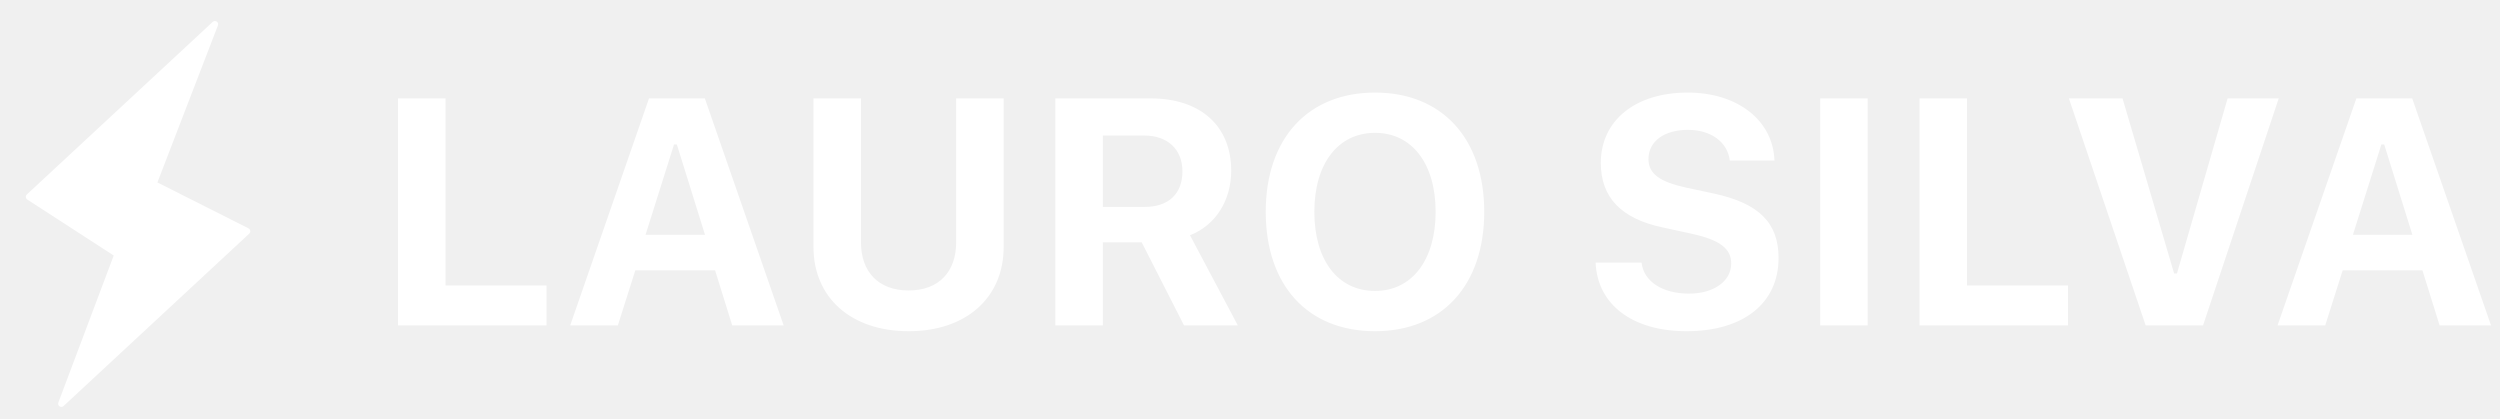
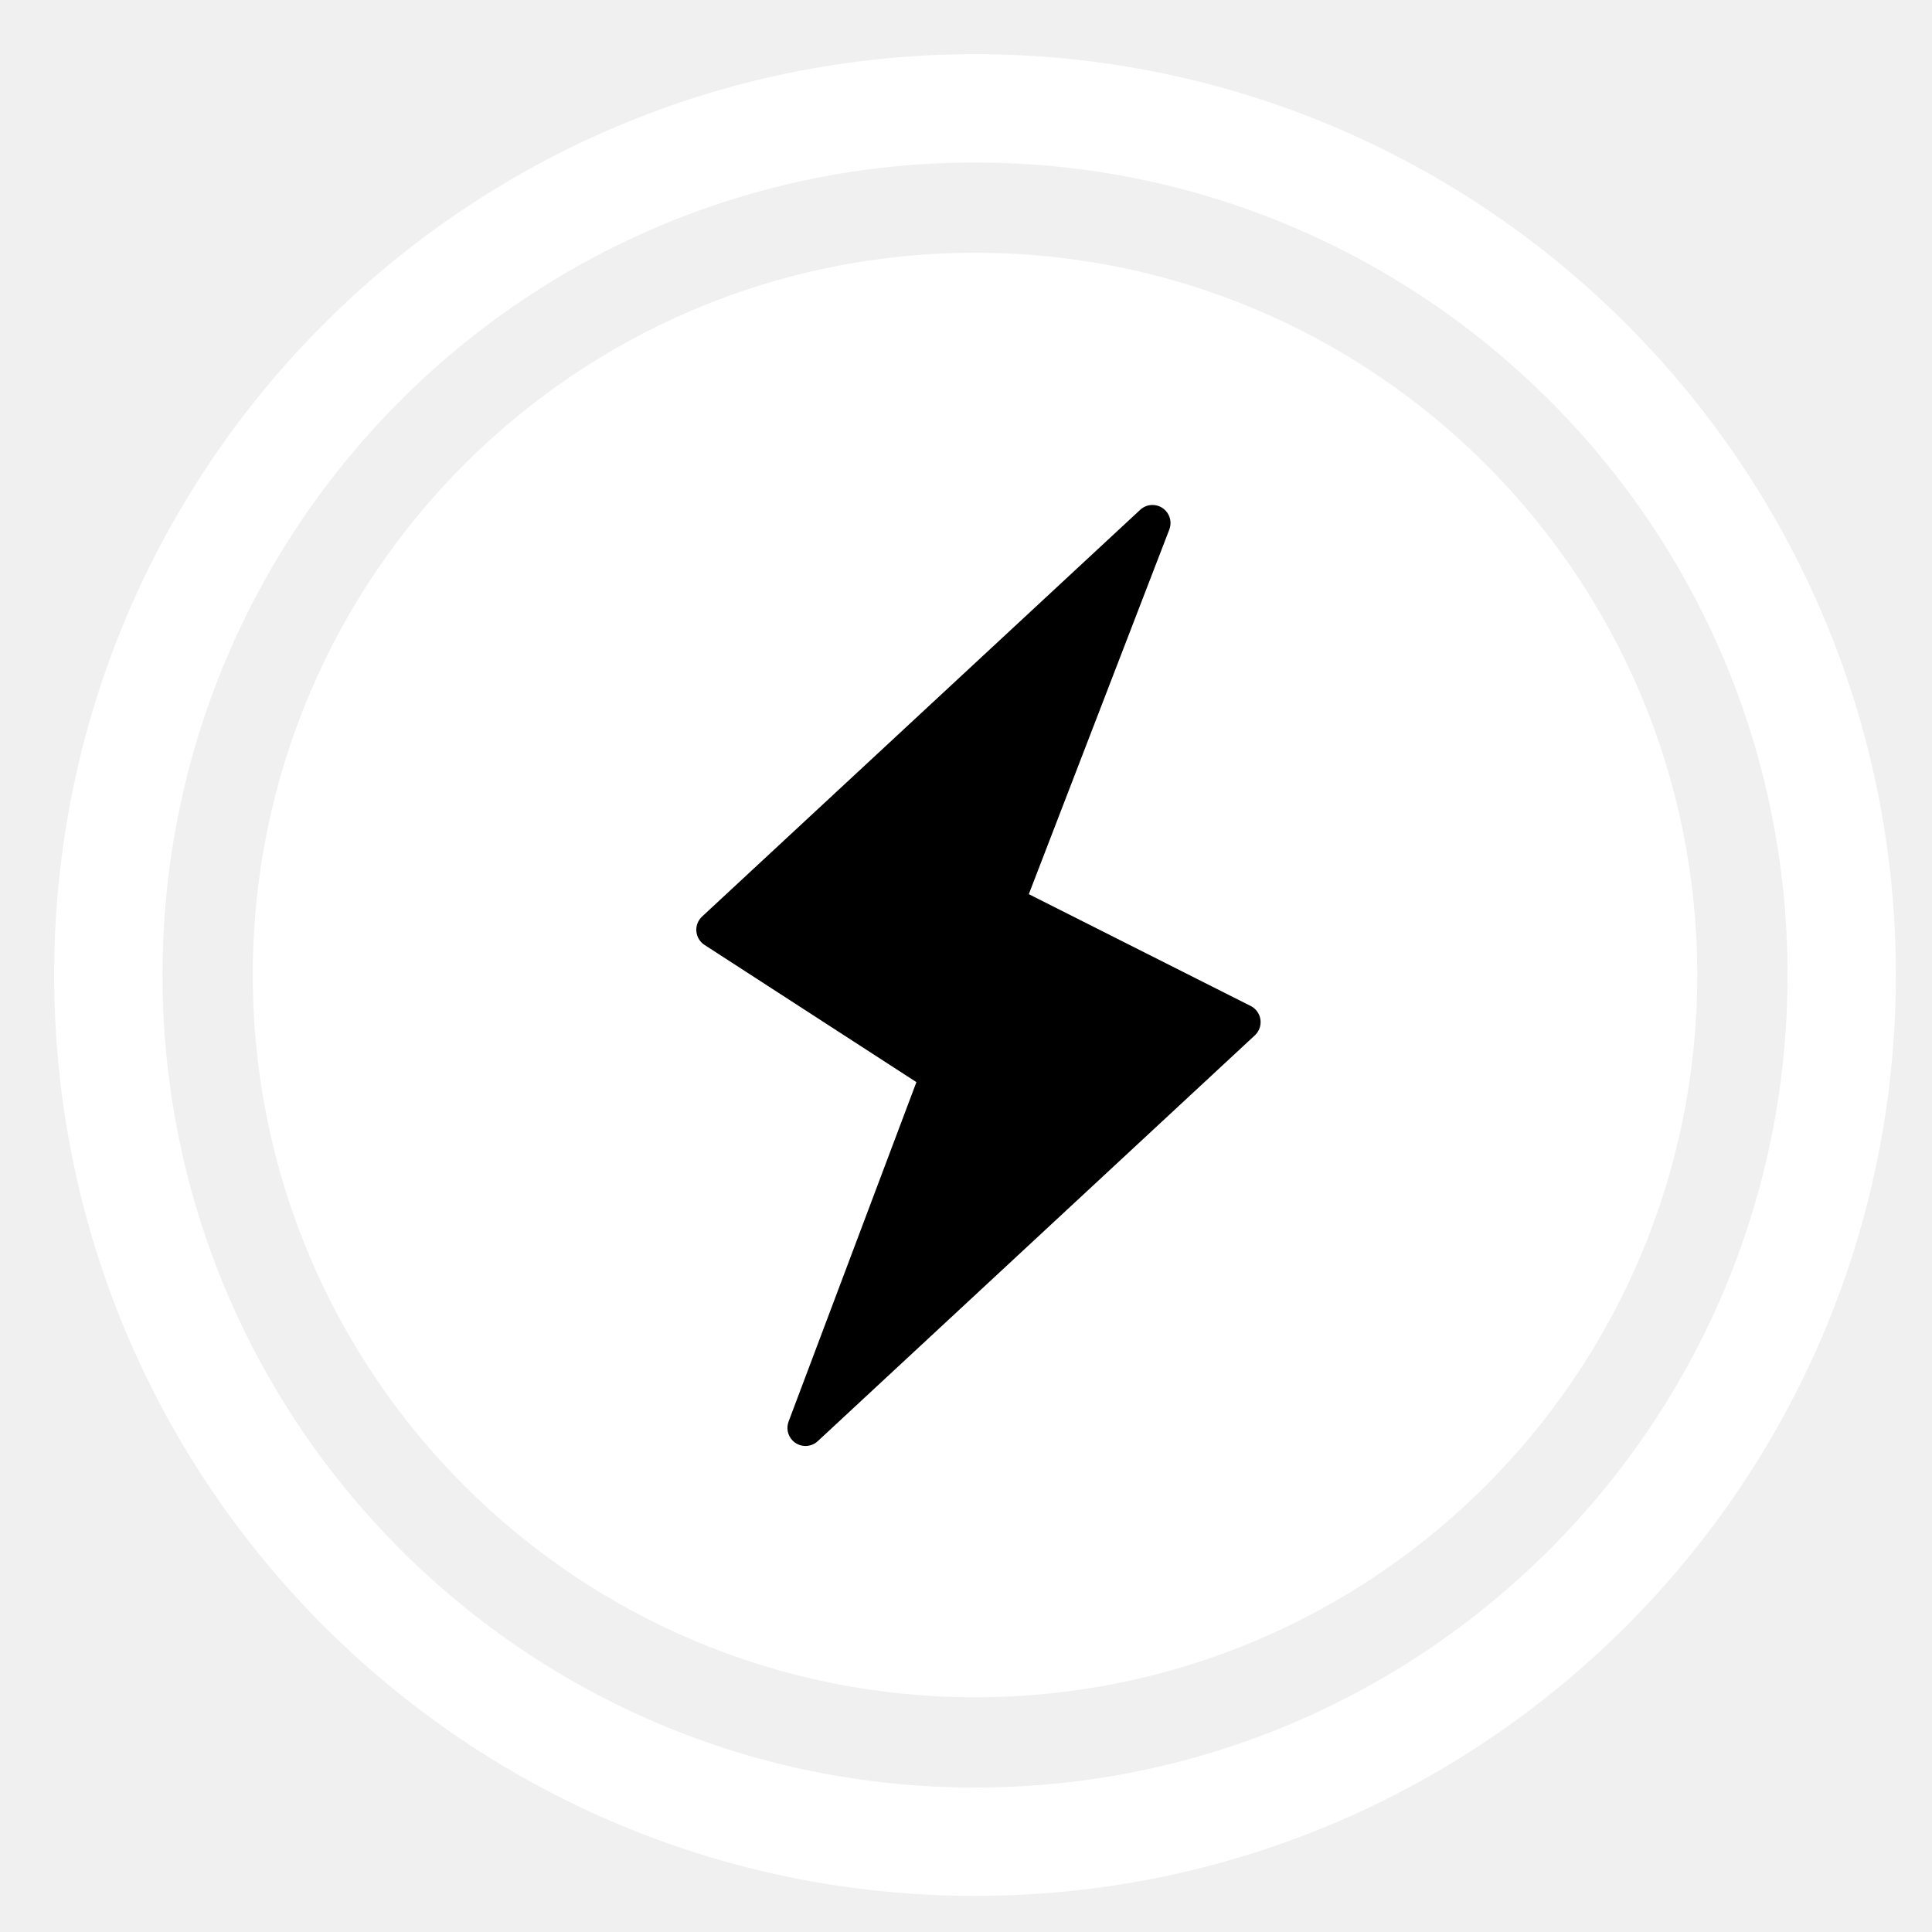
- <svg xmlns="http://www.w3.org/2000/svg" width="776px" height="130px" viewBox="0 0 776 130" version="1.1">
+ <svg xmlns="http://www.w3.org/2000/svg" width="107px" height="107px" viewBox="0 0 107 107" version="1.1">
  <g id="Logo-Light" stroke="none" stroke-width="1" fill="none" fill-rule="evenodd">
-     <g id="logo" transform="translate(6, 5)" fill="#FFFFFF">
-       <g id="Group-2">
-         <g id="Group" transform="translate(36.89035, 61.31892) rotate(-1) translate(-36.89035, -61.31892) translate(1.890348, 1.318917)">
-           <path d="M9.2,118.19 L27.181,72.858 L0.655,55.016 C0.196,54.708 0.075,54.086 0.383,53.628 C0.429,53.559 0.484,53.497 0.545,53.442 L59.178,0.884 C59.589,0.515 60.221,0.55 60.59,0.961 C60.845,1.246 60.915,1.65 60.772,2.004 L41.137,50.419 L69.169,65.164 C69.657,65.421 69.845,66.026 69.588,66.514 C69.533,66.62 69.459,66.714 69.371,66.793 L10.797,119.303 C10.386,119.672 9.754,119.637 9.385,119.226 C9.132,118.944 9.061,118.542 9.2,118.19 Z" id="Shape" />
+     <g id="Group-3" transform="translate(6, 6)">
+       <circle id="Oval" stroke="#FFFFFF" stroke-width="6" cx="48" cy="48" r="48" />
+       <circle id="Oval" fill="#FFFFFF" cx="48" cy="48" r="40" />
+       <g id="Group-2" transform="translate(31, 21)" fill="#000000">
+         <g id="Group" transform="translate(16.89315, 27.1492) rotate(-1) translate(-16.89315, -27.1492) translate(0.893145, 0.649202)">
+           <path d="M5.354,50.899 L12.76,32.227 L1.161,24.425 C0.703,24.117 0.581,23.496 0.889,23.038 C0.935,22.969 0.99,22.906 1.051,22.851 L25.705,0.751 C26.116,0.382 26.749,0.417 27.117,0.828 C27.372,1.113 27.443,1.517 27.299,1.871 L19.166,21.927 L31.344,28.333 C31.833,28.59 32.02,29.195 31.763,29.684 C31.708,29.789 31.634,29.884 31.546,29.963 L6.951,52.012 C6.54,52.381 5.908,52.346 5.539,51.935 C5.286,51.653 5.214,51.251 5.354,50.899 Z" id="Shape" />
        </g>
      </g>
    </g>
-     <path d="M169.639,88.598 L169.639,101 L123.545,101 L123.545,30.541 L138.291,30.541 L138.291,88.598 L169.639,88.598 Z M227.281,101 L221.959,83.91 L197.203,83.91 L191.783,101 L176.988,101 L201.451,30.541 L218.785,30.541 L243.248,101 L227.281,101 Z M209.215,44.848 L200.377,72.875 L218.834,72.875 L210.094,44.848 L209.215,44.848 Z M267.248,30.541 L267.248,75.268 C267.248,84.301 272.619,90.16 282.043,90.16 C291.467,90.16 296.789,84.301 296.789,75.268 L296.789,30.541 L311.535,30.541 L311.535,76.684 C311.535,92.26 300.061,102.807 282.043,102.807 C264.025,102.807 252.502,92.26 252.502,76.684 L252.502,30.541 L267.248,30.541 Z M342.322,75.219 L342.322,101 L327.576,101 L327.576,30.541 L357.166,30.541 C372.645,30.541 382.166,39.086 382.166,53.002 C382.166,62.035 377.479,69.848 369.373,73.021 L384.217,101 L367.518,101 L354.383,75.219 L342.322,75.219 Z M342.322,42.064 L342.322,64.232 L355.262,64.232 C362.684,64.232 367.029,60.18 367.029,53.197 C367.029,46.361 362.439,42.064 355.115,42.064 L342.322,42.064 Z M426.82,28.734 C447.572,28.734 460.707,42.943 460.707,65.746 C460.707,88.549 447.621,102.807 426.82,102.807 C405.873,102.807 392.885,88.549 392.885,65.746 C392.885,42.895 406.068,28.734 426.82,28.734 Z M426.82,41.234 C415.346,41.234 407.973,50.756 407.973,65.746 C407.973,80.688 415.199,90.307 426.82,90.307 C438.295,90.307 445.619,80.688 445.619,65.746 C445.619,50.756 438.246,41.234 426.82,41.234 Z M495.279,81.518 L509.537,81.518 C510.221,87.377 515.982,91.137 524.283,91.137 C531.949,91.137 537.369,87.279 537.369,81.811 C537.369,77.172 533.854,74.486 525.211,72.582 L516.031,70.58 C503.189,67.846 496.891,61.254 496.891,50.561 C496.891,37.426 507.584,28.734 523.844,28.734 C539.371,28.734 550.357,37.377 550.797,49.828 L536.93,49.828 C536.246,44.066 531.07,40.307 523.941,40.307 C516.568,40.307 511.686,43.871 511.686,49.389 C511.686,53.832 515.055,56.42 523.307,58.227 L531.803,60.033 C545.963,63.061 552.066,69.164 552.066,80.053 C552.066,94.115 541.178,102.807 523.502,102.807 C506.705,102.807 495.816,94.555 495.279,81.518 Z M579.729,101 L564.982,101 L564.982,30.541 L579.729,30.541 L579.729,101 Z M641.912,88.598 L641.912,101 L595.818,101 L595.818,30.541 L610.564,30.541 L610.564,88.598 L641.912,88.598 Z M683.832,101 L666.01,101 L642.182,30.541 L658.832,30.541 L674.848,84.887 L675.727,84.887 L691.449,30.541 L707.318,30.541 L683.832,101 Z M757.246,101 L751.924,83.91 L727.168,83.91 L721.748,101 L706.953,101 L731.416,30.541 L748.75,30.541 L773.213,101 L757.246,101 Z M739.18,44.848 L730.342,72.875 L748.799,72.875 L740.059,44.848 L739.18,44.848 Z" id="LAUROSILVA" fill="#FFFFFF" fill-rule="nonzero" />
  </g>
</svg>
